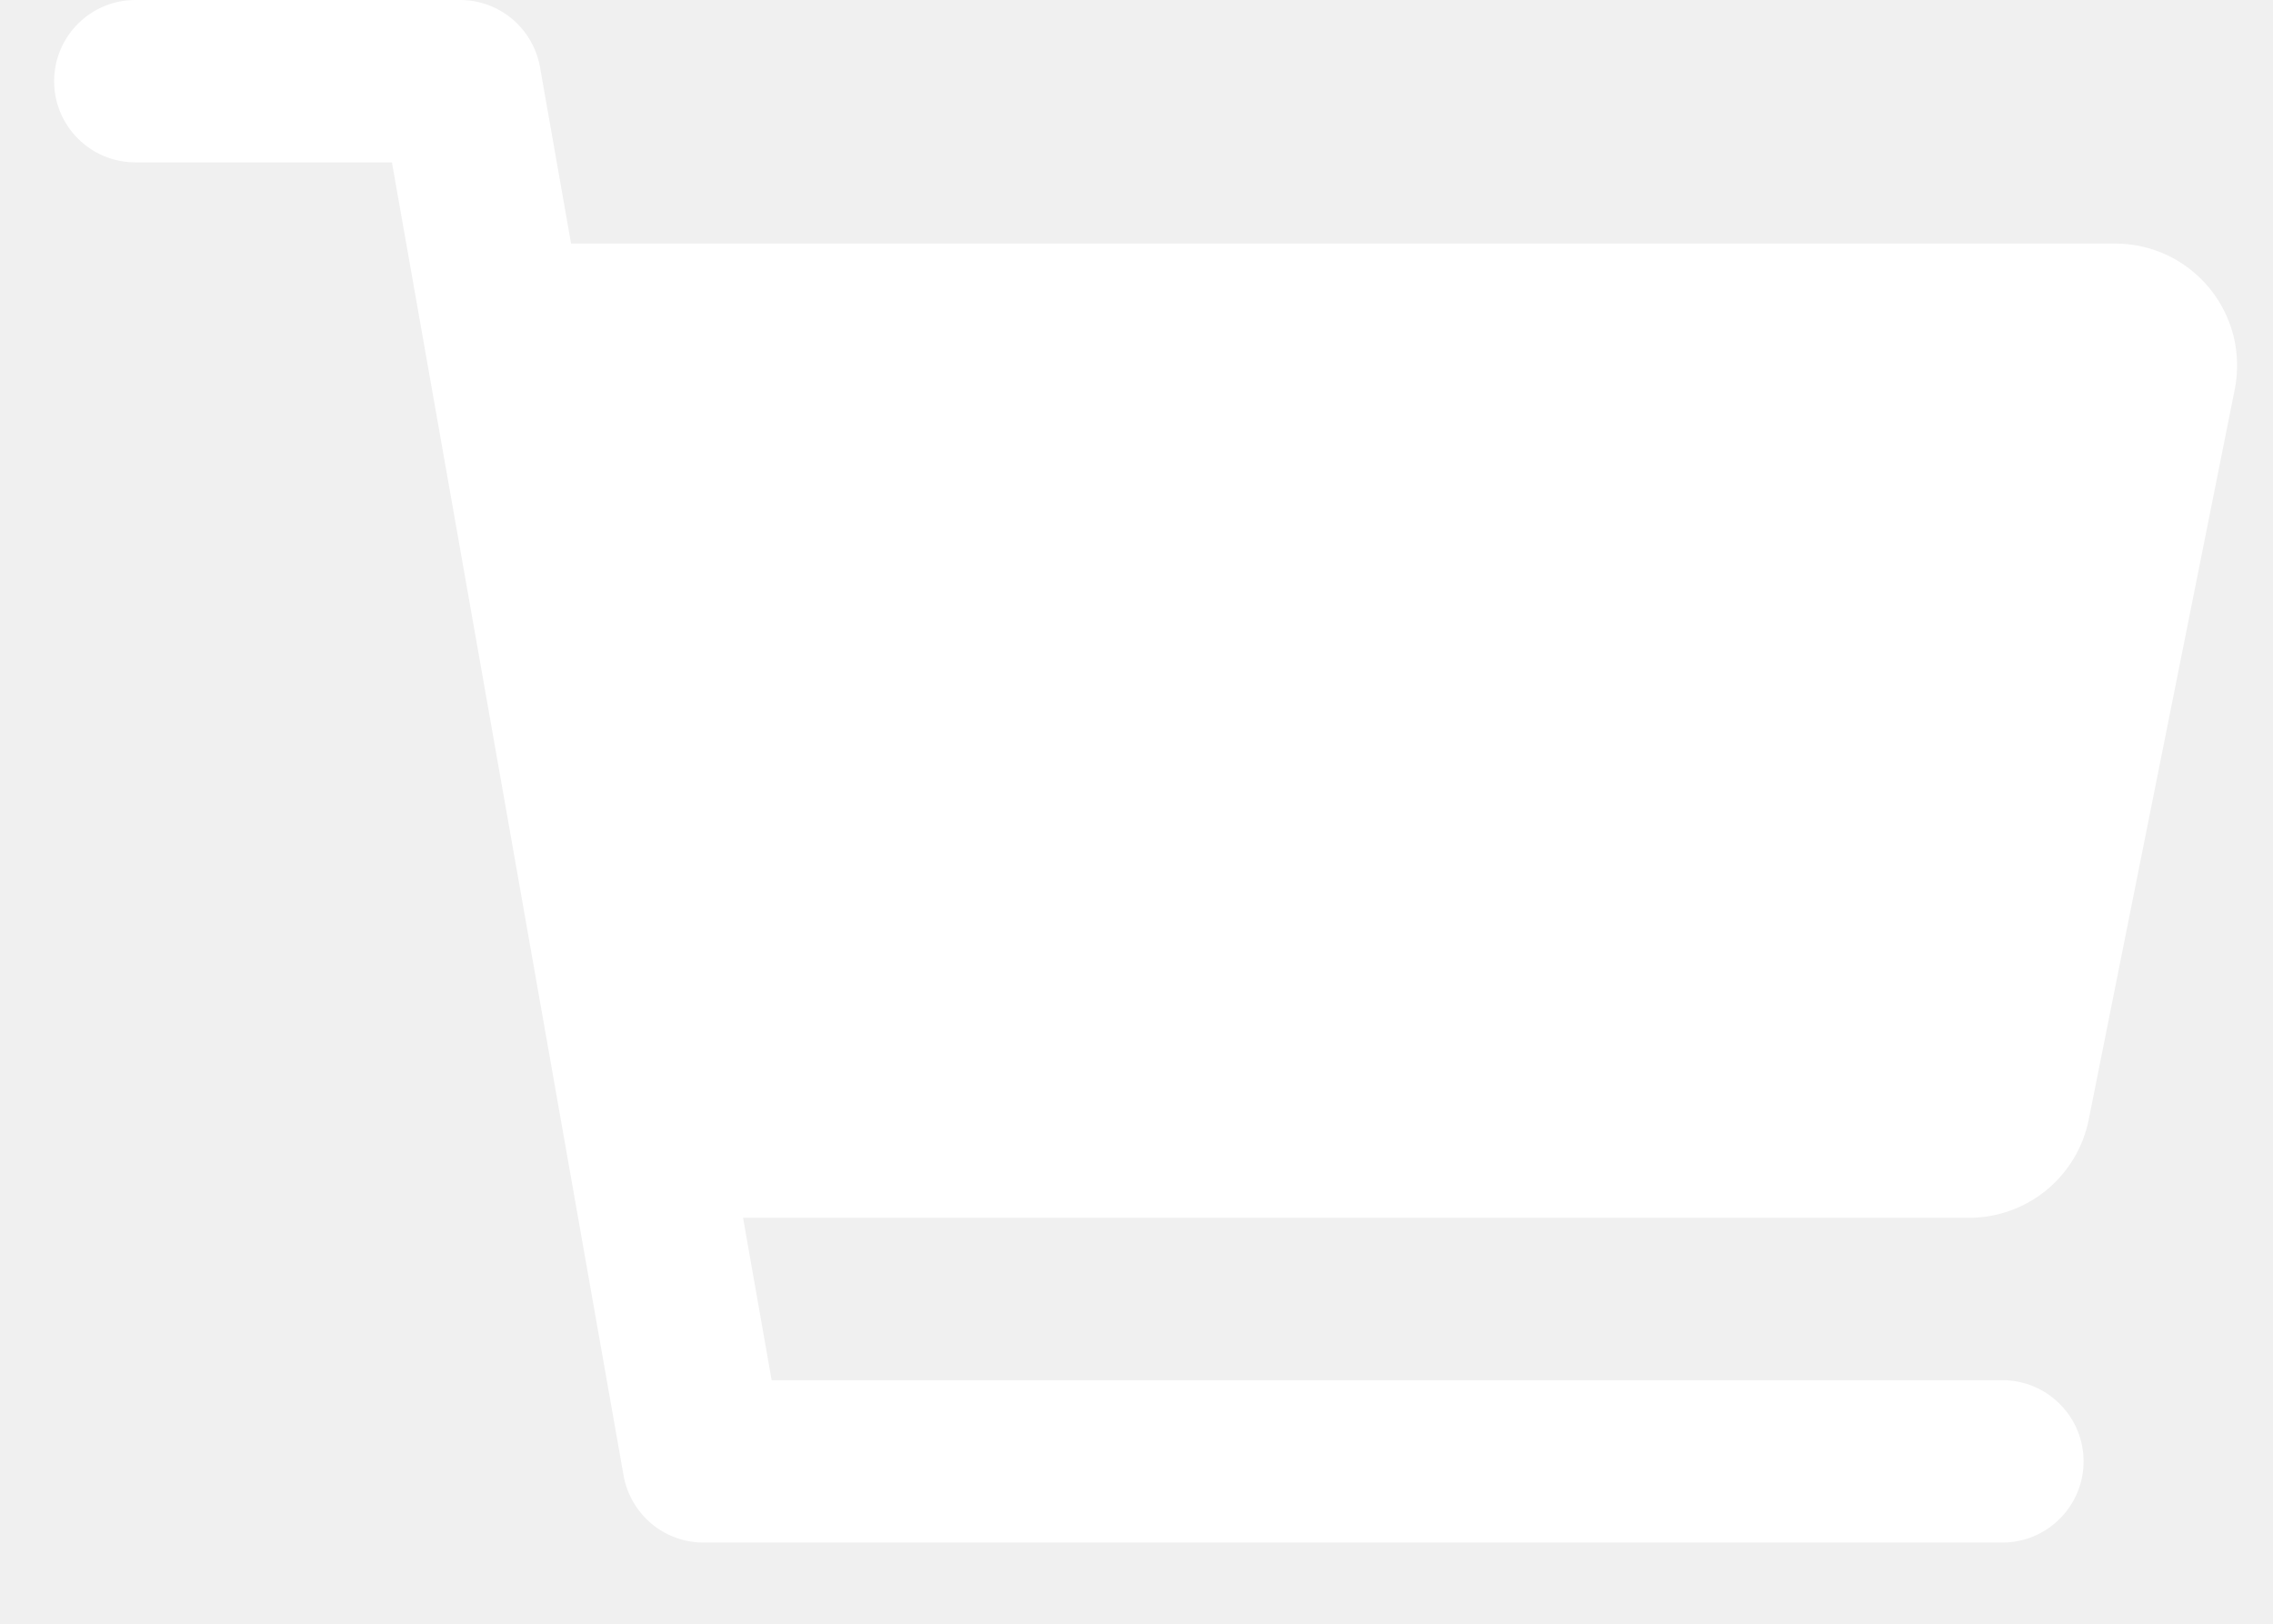
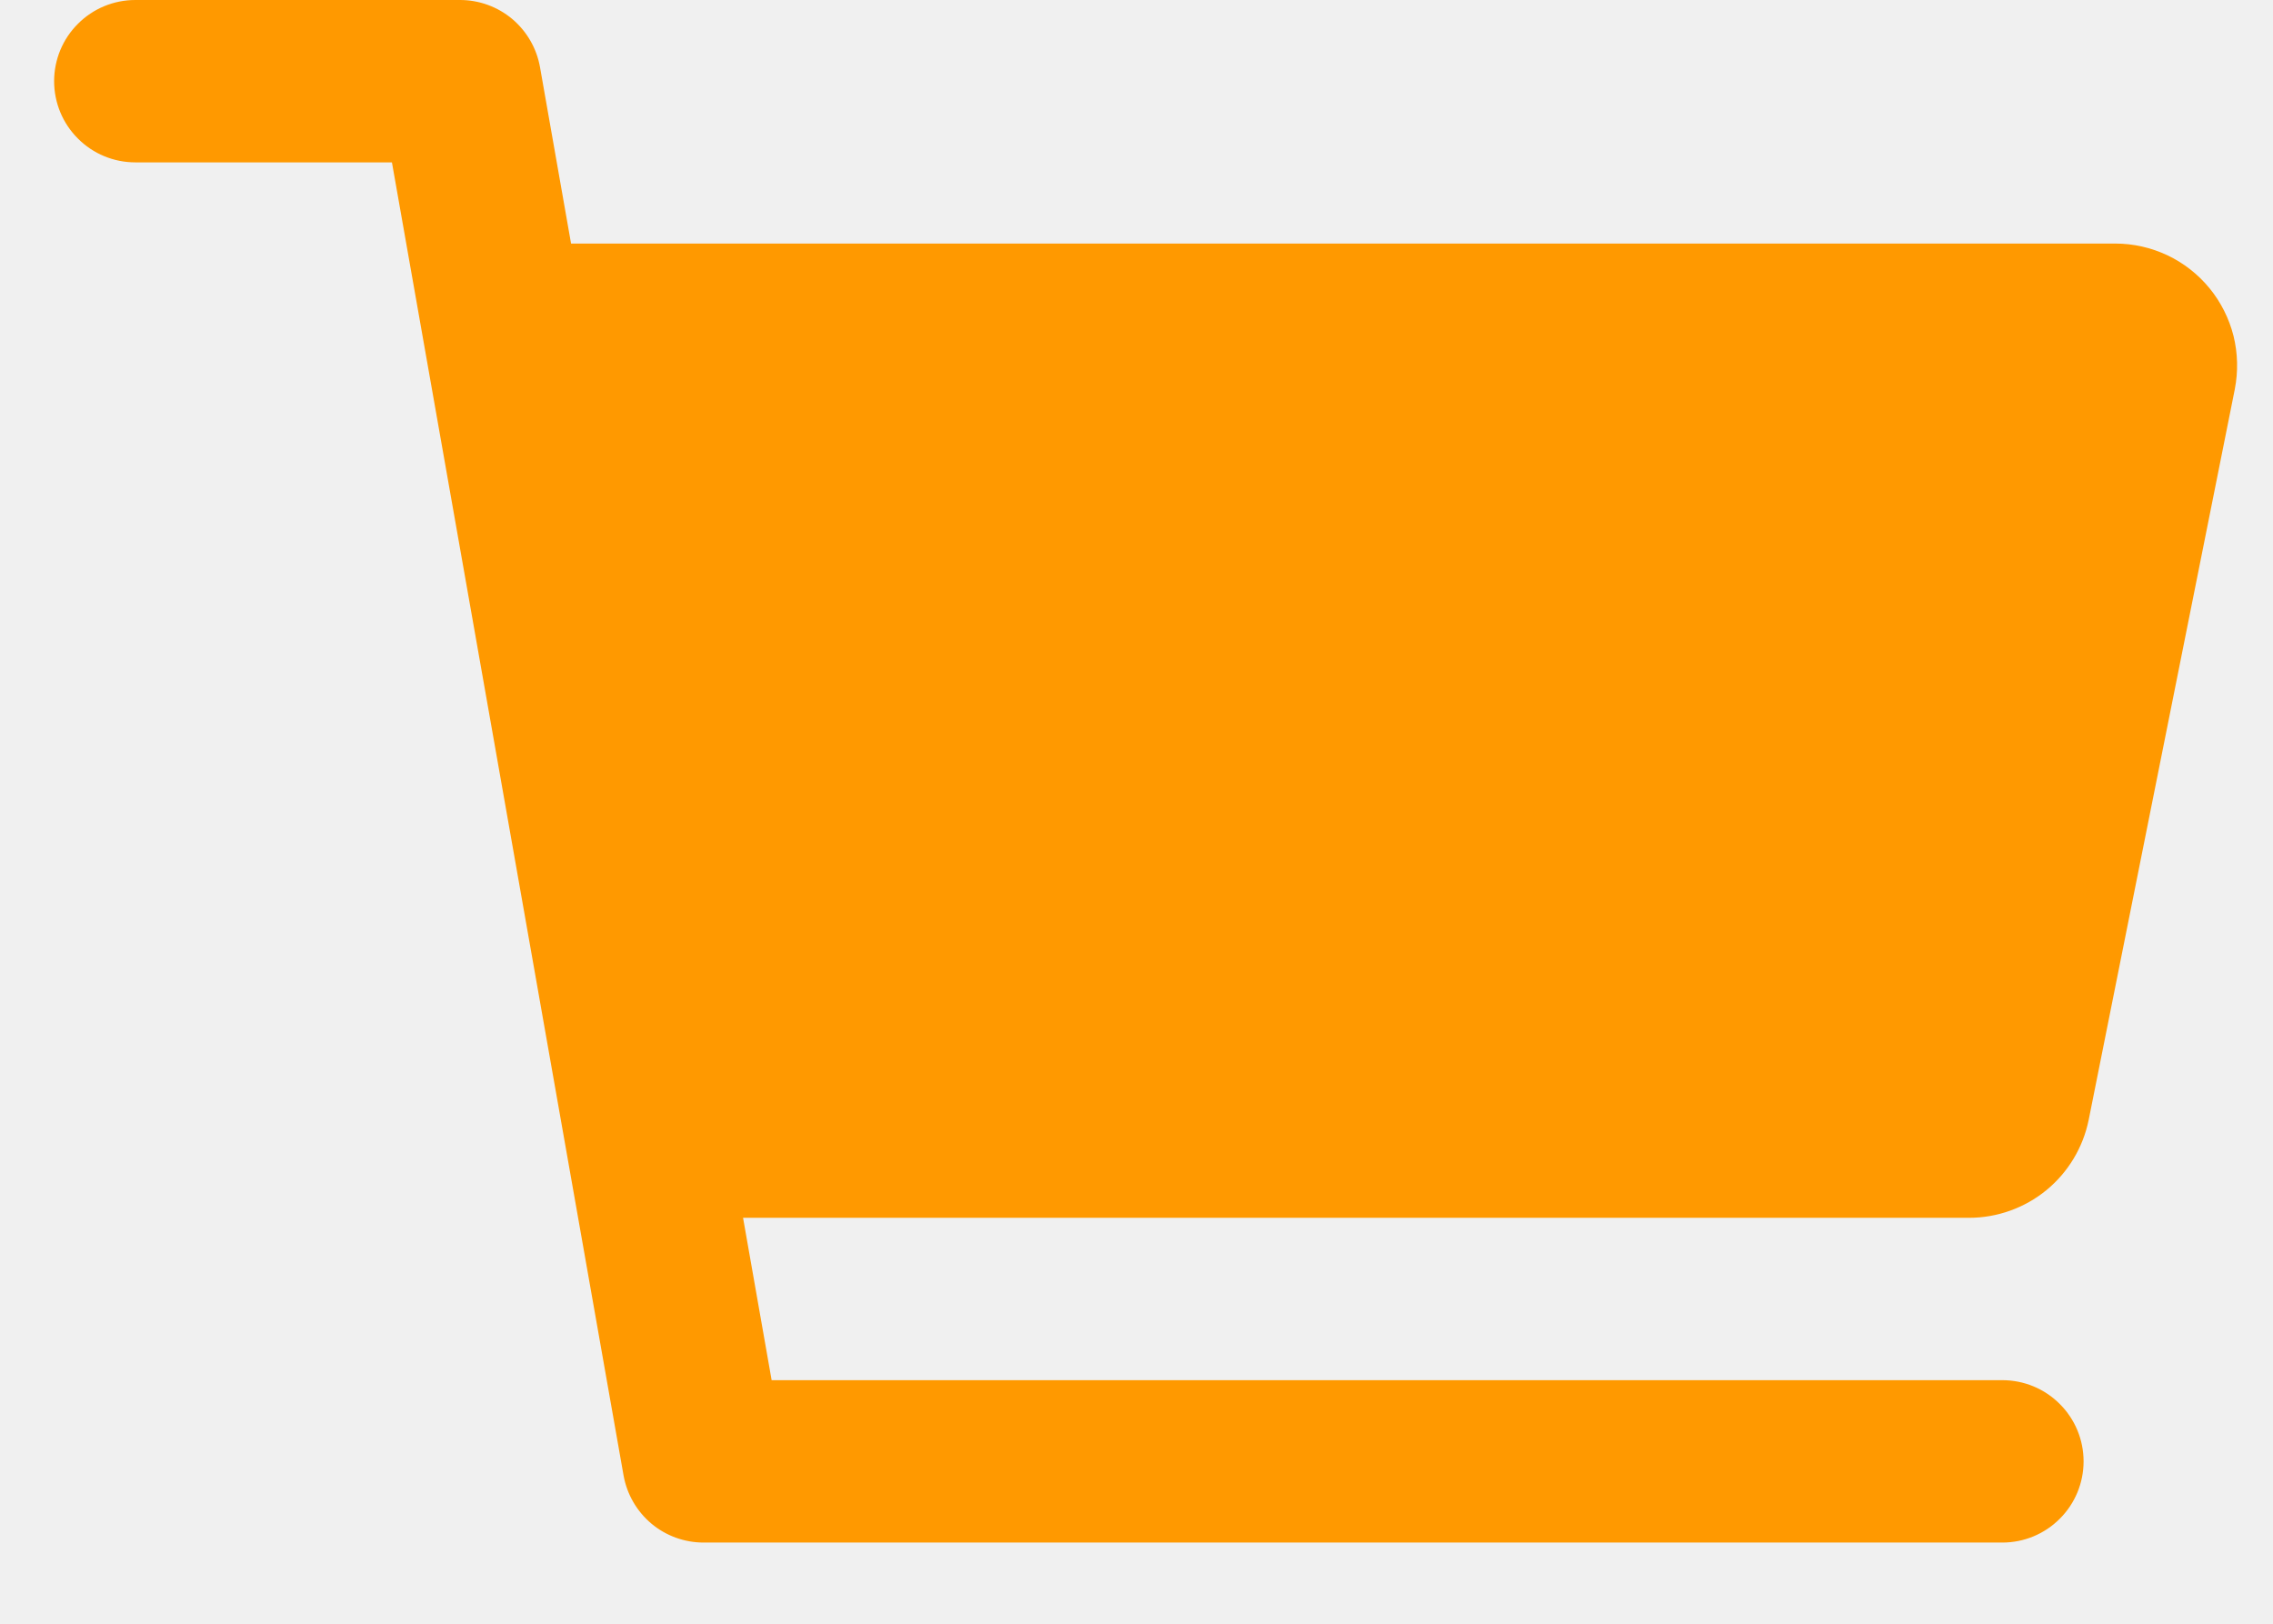
<svg xmlns="http://www.w3.org/2000/svg" width="21" height="15" viewBox="0 0 21 15" fill="none">
-   <path d="M20.413 2.662C20.307 2.533 20.174 2.429 20.024 2.358C19.873 2.287 19.709 2.25 19.543 2.25H5.276L4.989 0.62C4.958 0.446 4.867 0.289 4.732 0.175C4.597 0.062 4.426 -3.70507e-05 4.25 1.65845e-08H1.25C1.051 1.65845e-08 0.86 0.079 0.72 0.22C0.579 0.36 0.5 0.551 0.5 0.75C0.5 0.949 0.579 1.14 0.72 1.28C0.86 1.421 1.051 1.5 1.25 1.5H3.621L5.761 13.63C5.792 13.804 5.883 13.961 6.018 14.075C6.153 14.188 6.324 14.25 6.5 14.25H18.5C18.699 14.25 18.89 14.171 19.03 14.03C19.171 13.89 19.25 13.699 19.25 13.5C19.25 13.301 19.171 13.11 19.03 12.97C18.89 12.829 18.699 12.75 18.5 12.75H7.129L6.865 11.25H18.192C18.453 11.25 18.705 11.159 18.906 10.995C19.107 10.83 19.245 10.601 19.297 10.346L20.647 3.596C20.679 3.432 20.675 3.264 20.635 3.102C20.594 2.941 20.518 2.79 20.413 2.662Z" fill="#FFFFFF" />
+   <path d="M20.413 2.662C20.307 2.533 20.174 2.429 20.024 2.358C19.873 2.287 19.709 2.25 19.543 2.25H5.276L4.989 0.62C4.958 0.446 4.867 0.289 4.732 0.175C4.597 0.062 4.426 -3.70507e-05 4.25 1.65845e-08H1.25C1.051 1.65845e-08 0.86 0.079 0.72 0.22C0.579 0.36 0.5 0.551 0.5 0.75C0.5 0.949 0.579 1.14 0.72 1.28C0.86 1.421 1.051 1.5 1.25 1.5H3.621L5.761 13.63C5.792 13.804 5.883 13.961 6.018 14.075C6.153 14.188 6.324 14.25 6.5 14.25H18.5C18.699 14.25 18.89 14.171 19.03 14.03C19.171 13.89 19.25 13.699 19.25 13.5C19.25 13.301 19.171 13.11 19.03 12.97C18.89 12.829 18.699 12.75 18.5 12.75H7.129L6.865 11.25H18.192C18.453 11.25 18.705 11.159 18.906 10.995C19.107 10.83 19.245 10.601 19.297 10.346L20.647 3.596C20.679 3.432 20.675 3.264 20.635 3.102C20.594 2.941 20.518 2.79 20.413 2.662Z" fill="#FF9900" />
</svg>
